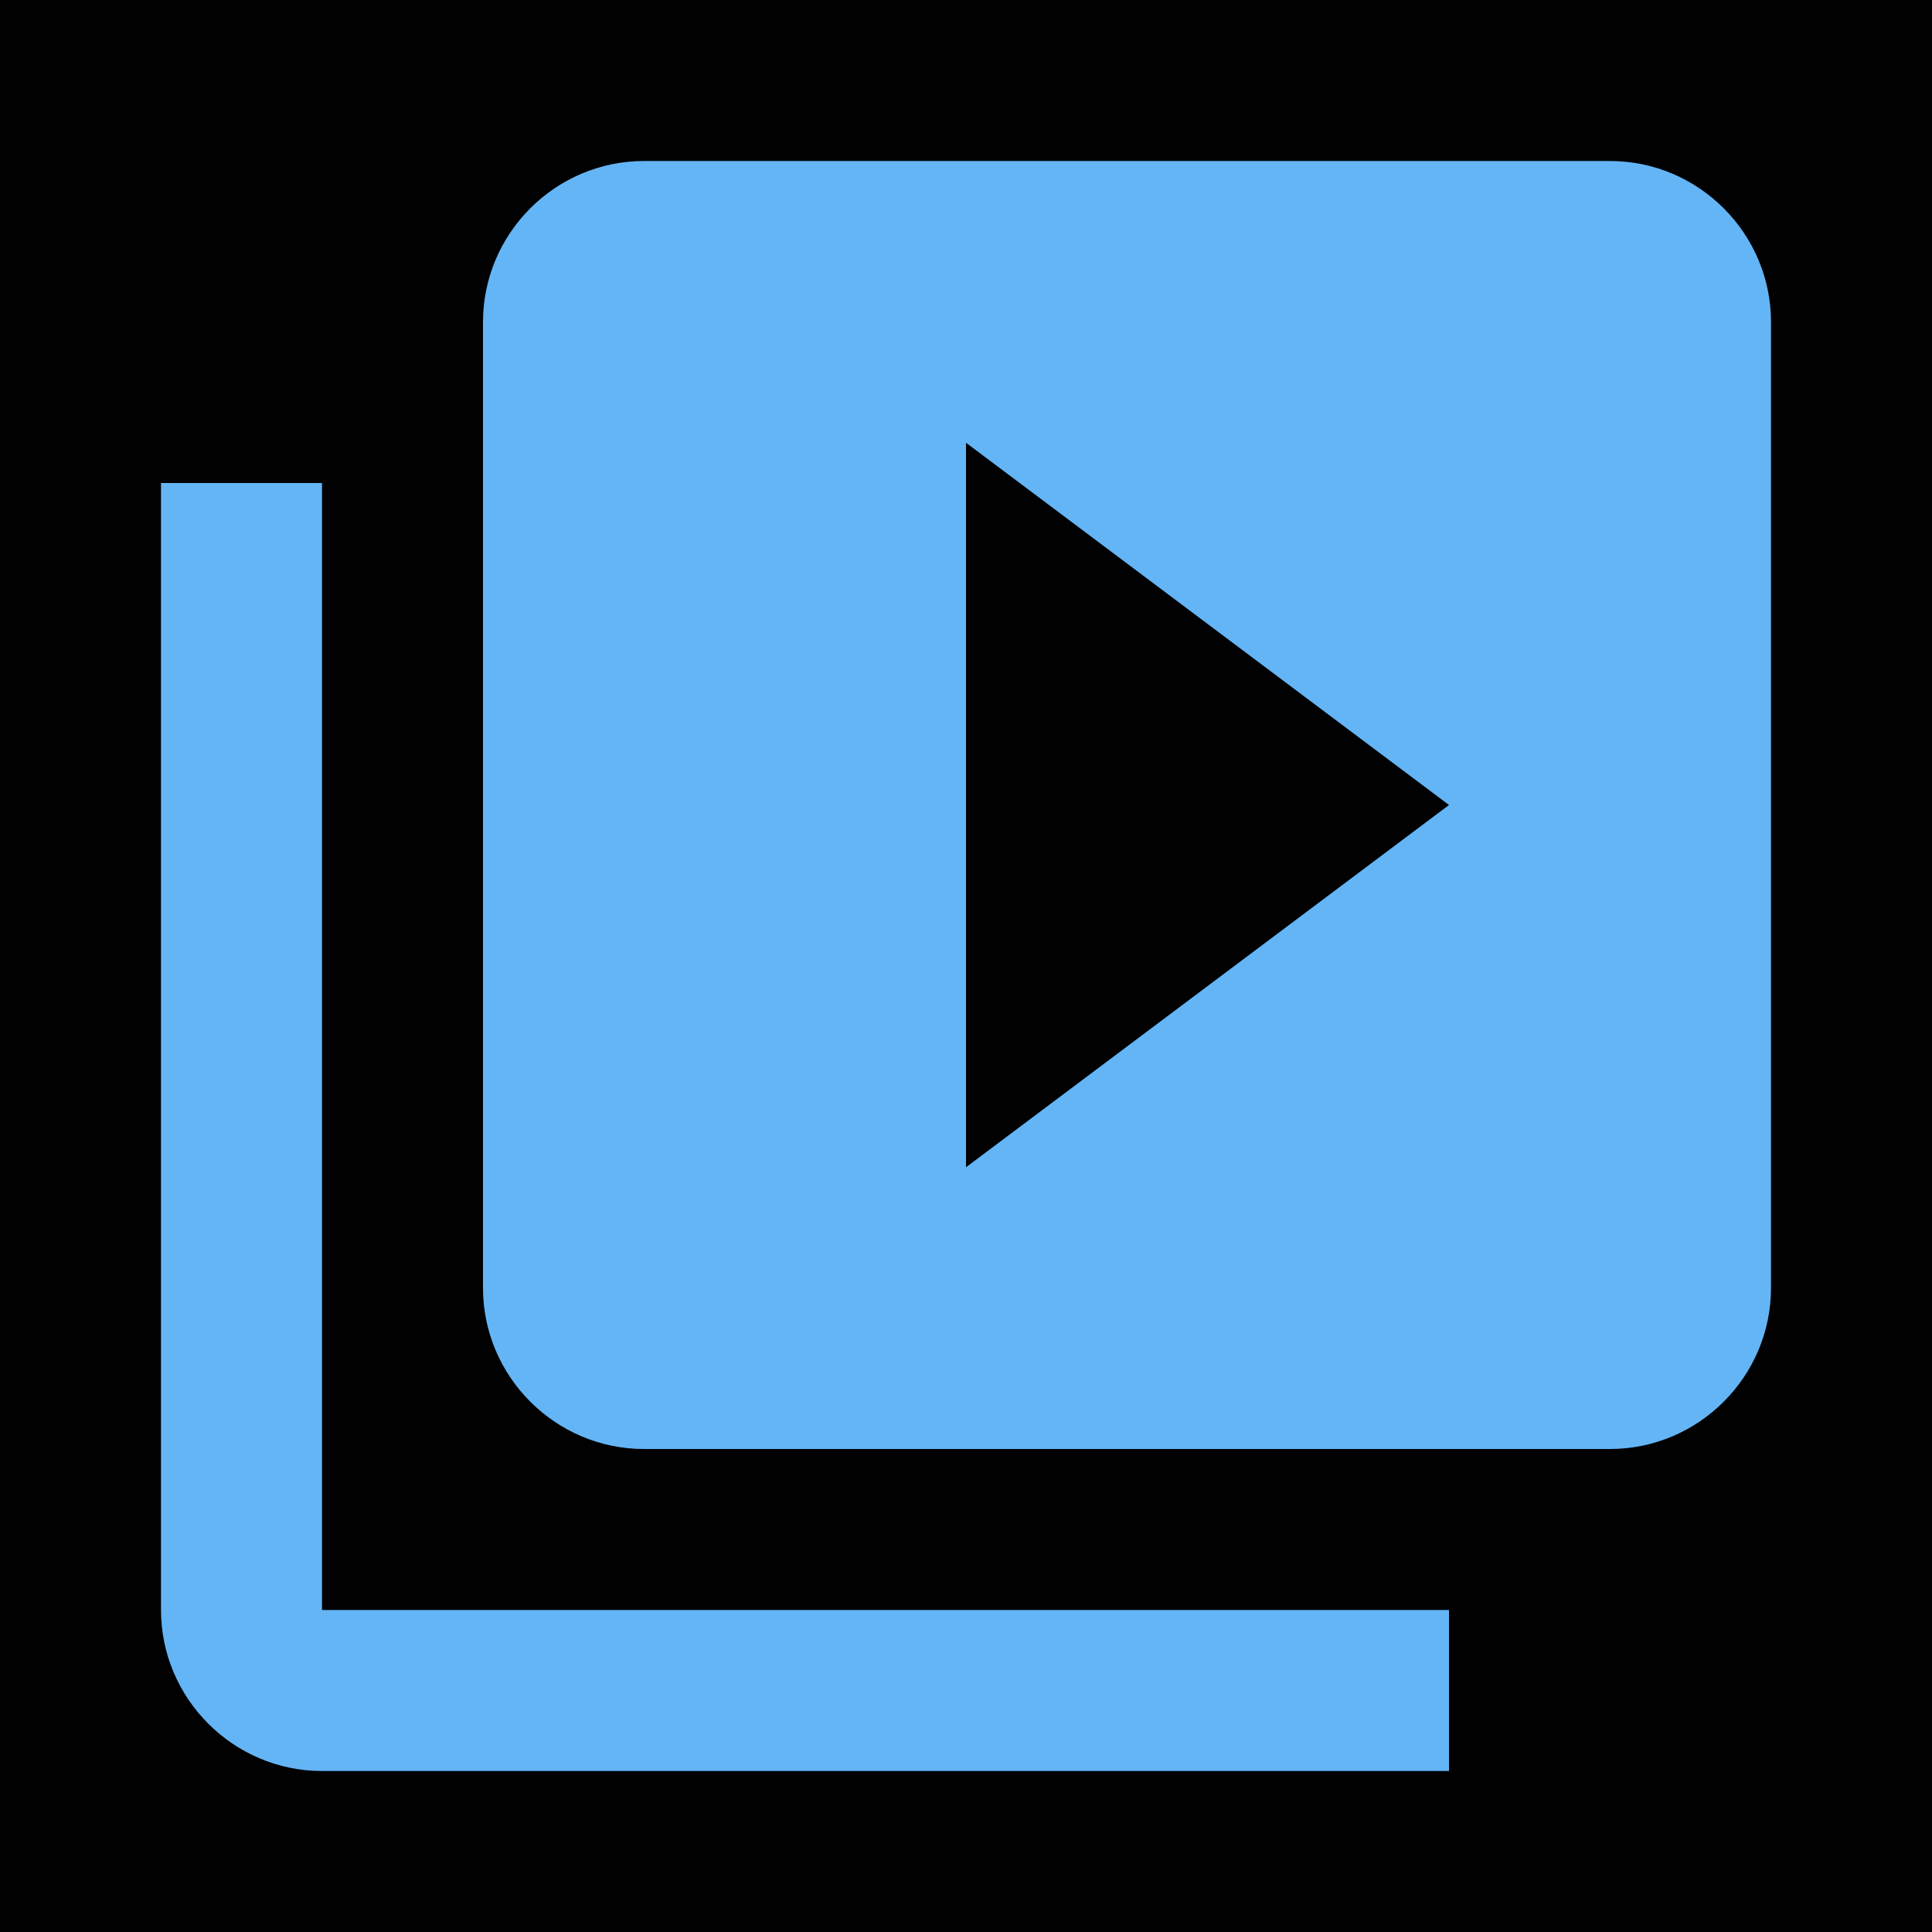
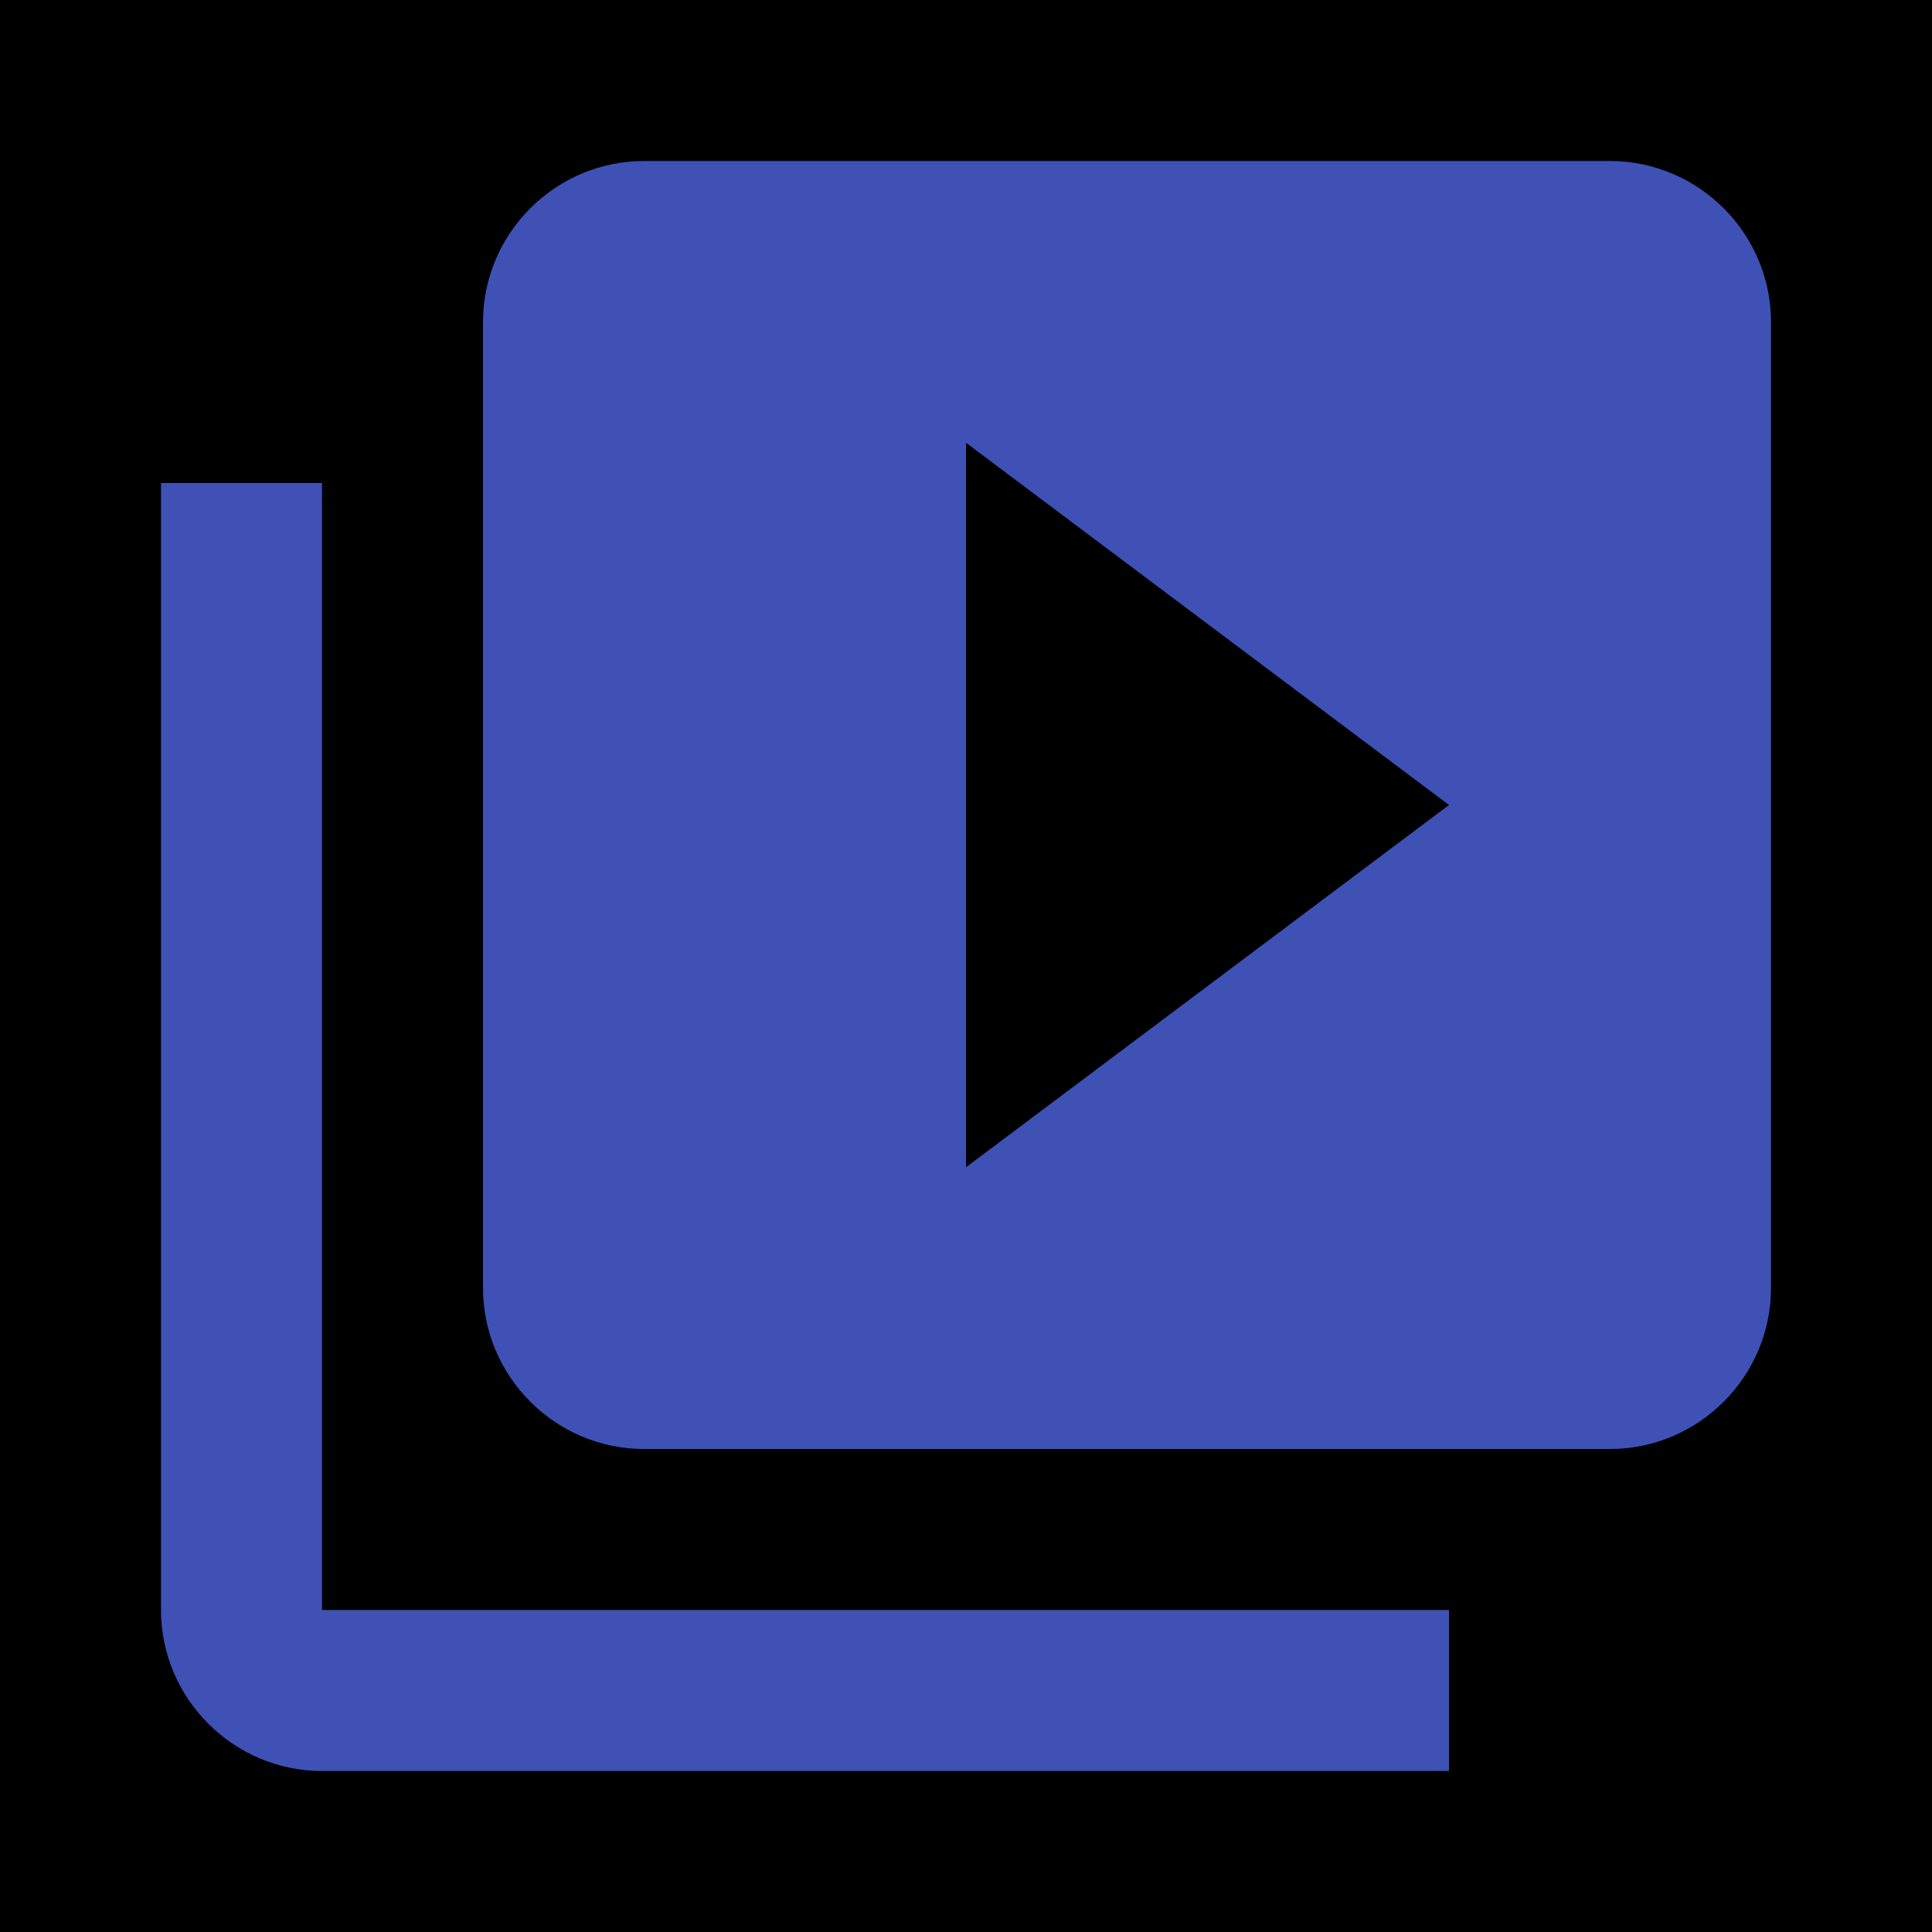
<svg xmlns="http://www.w3.org/2000/svg" width="24" height="24" viewBox="0 0 24 24">
-   <path style="fill:#010101;" d="M0 0h24v24H0z" fill="none" />
-   <path style="fill:#64b5f6;" d="M4 6H2v14c0 1.1.9 2 2 2h14v-2H4V6zm16-4H8c-1.1 0-2 .9-2 2v12c0 1.1.9 2 2 2h12c1.1 0 2-.9 2-2V4c0-1.1-.9-2-2-2zm-8 12.5v-9l6 4.5-6 4.5z" />
+   <path style="fill:#000000;" d="M0 0h24v24H0z" fill="none" />
+   <path style="fill:#3f51b5;" d="M4 6H2v14c0 1.1.9 2 2 2h14v-2H4V6zm16-4H8c-1.1 0-2 .9-2 2v12c0 1.1.9 2 2 2h12c1.1 0 2-.9 2-2V4c0-1.1-.9-2-2-2zm-8 12.5v-9l6 4.5-6 4.5z" />
</svg>
